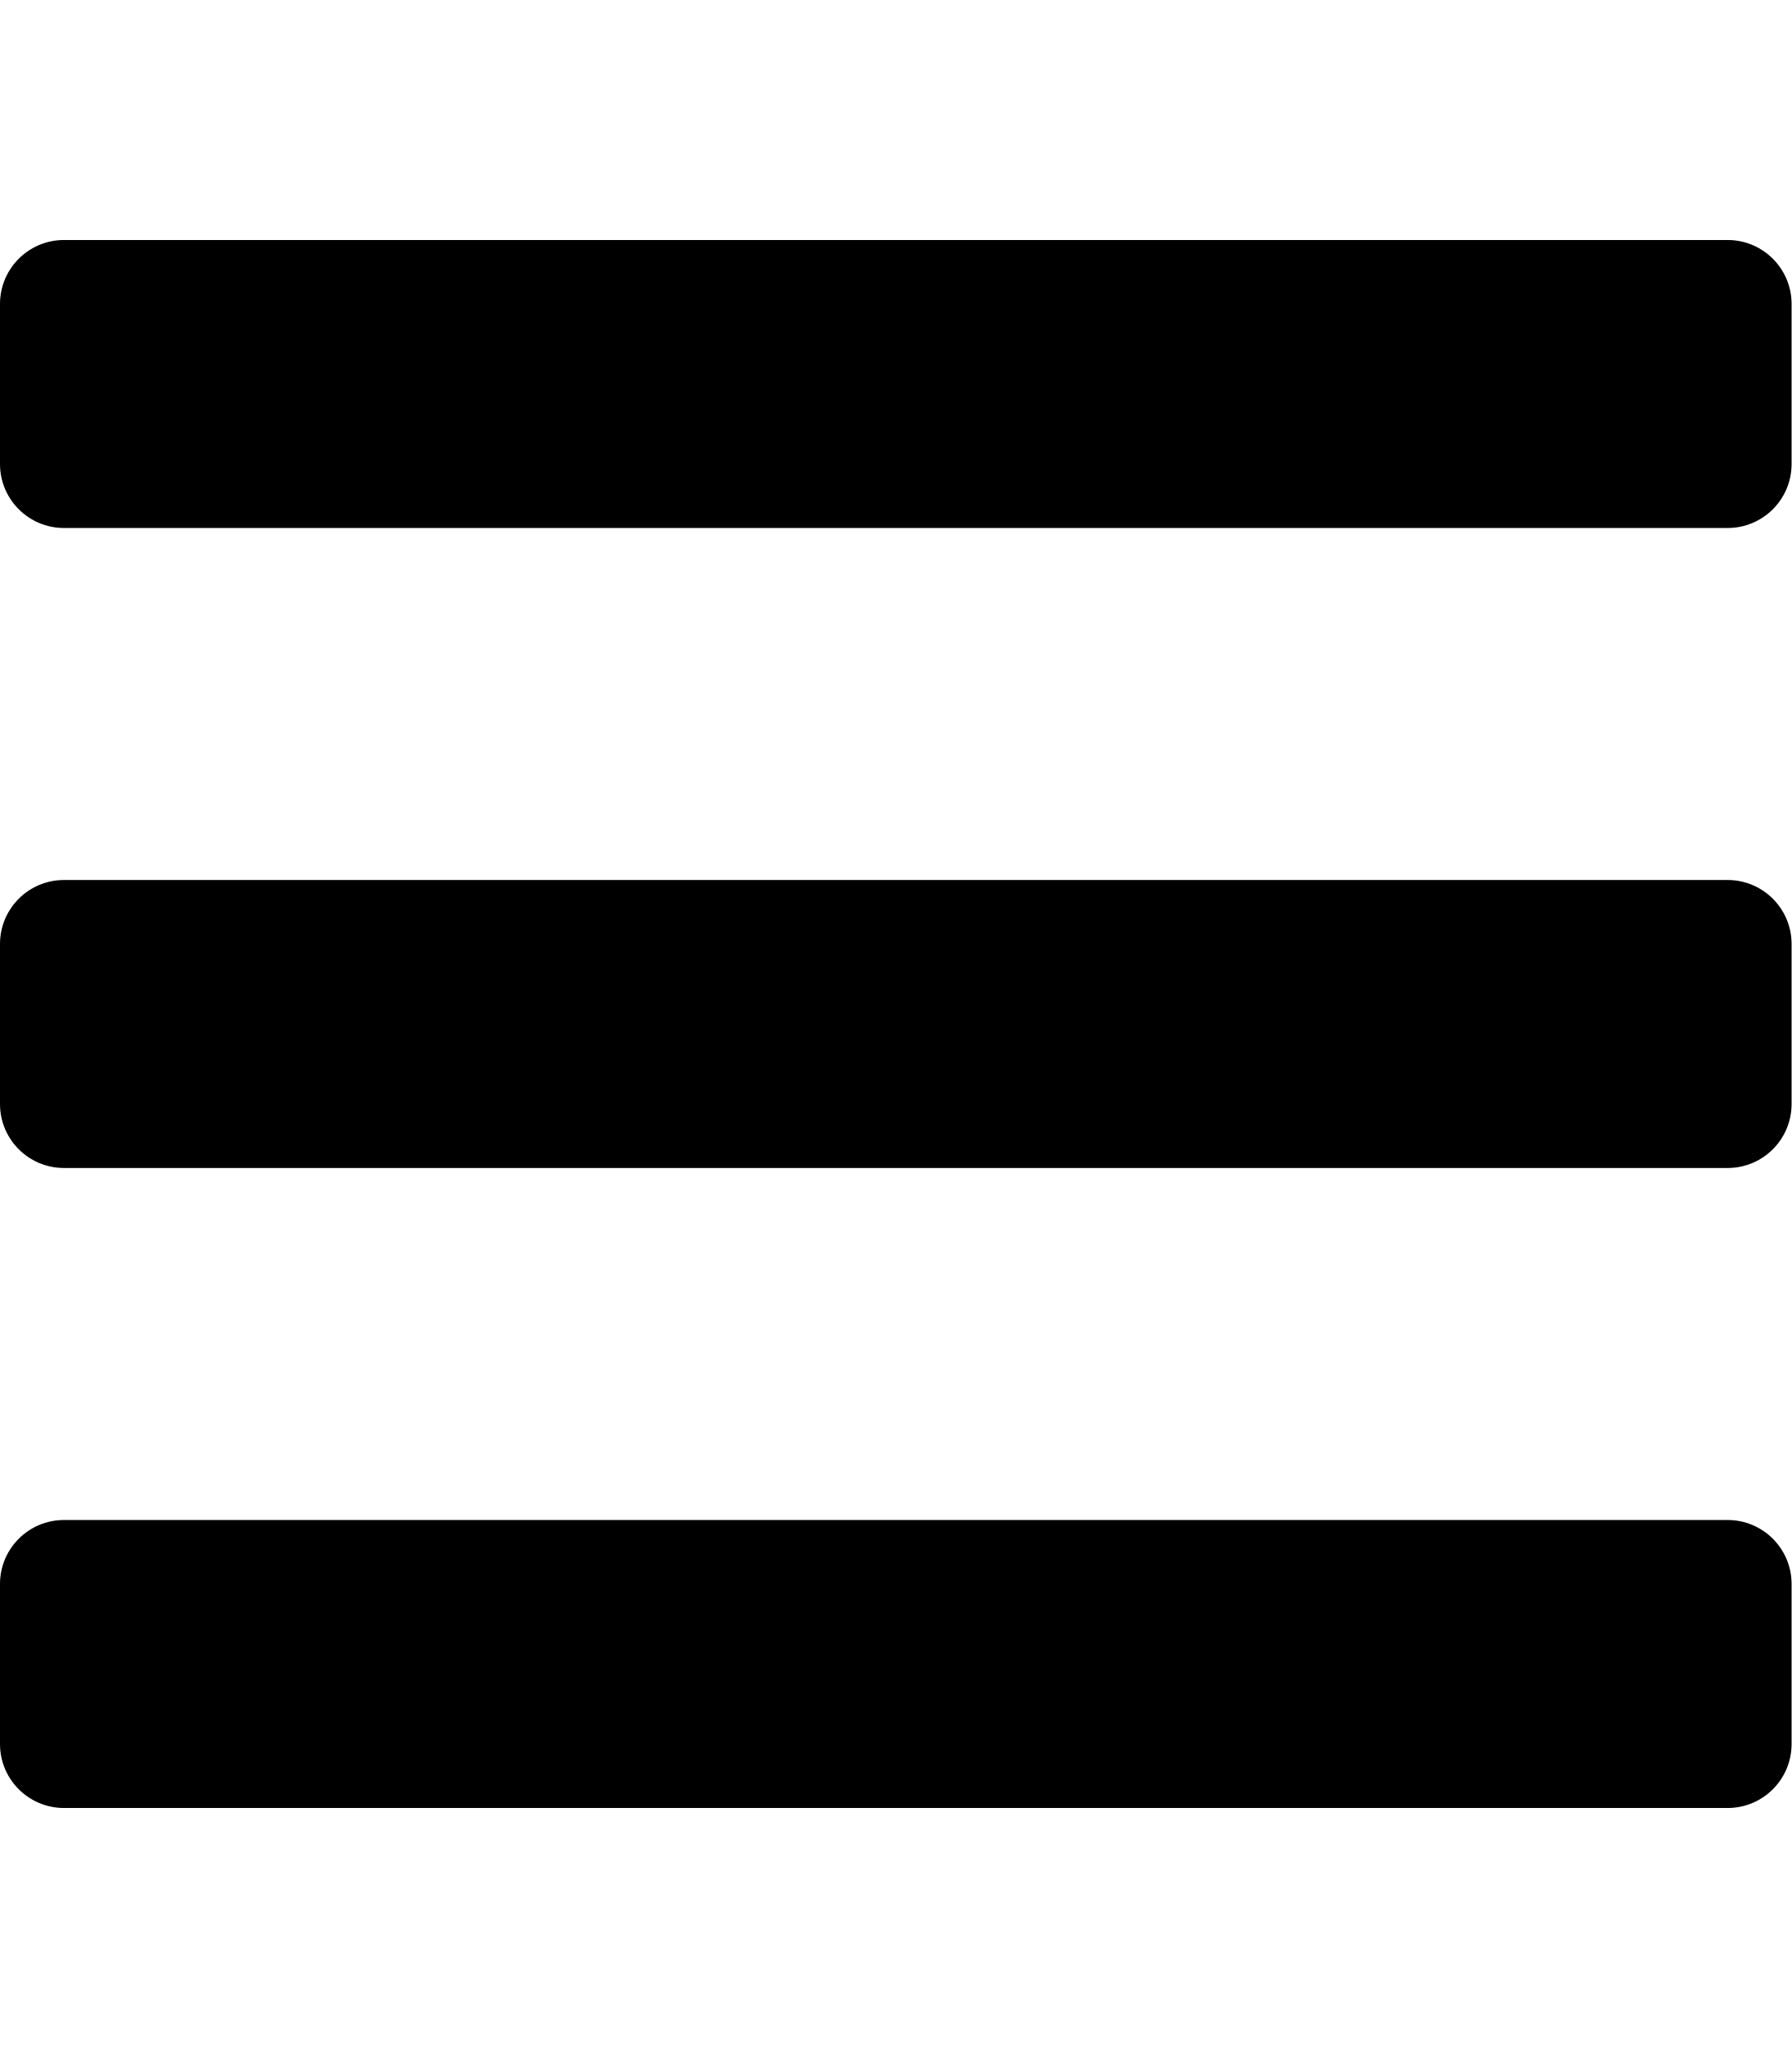
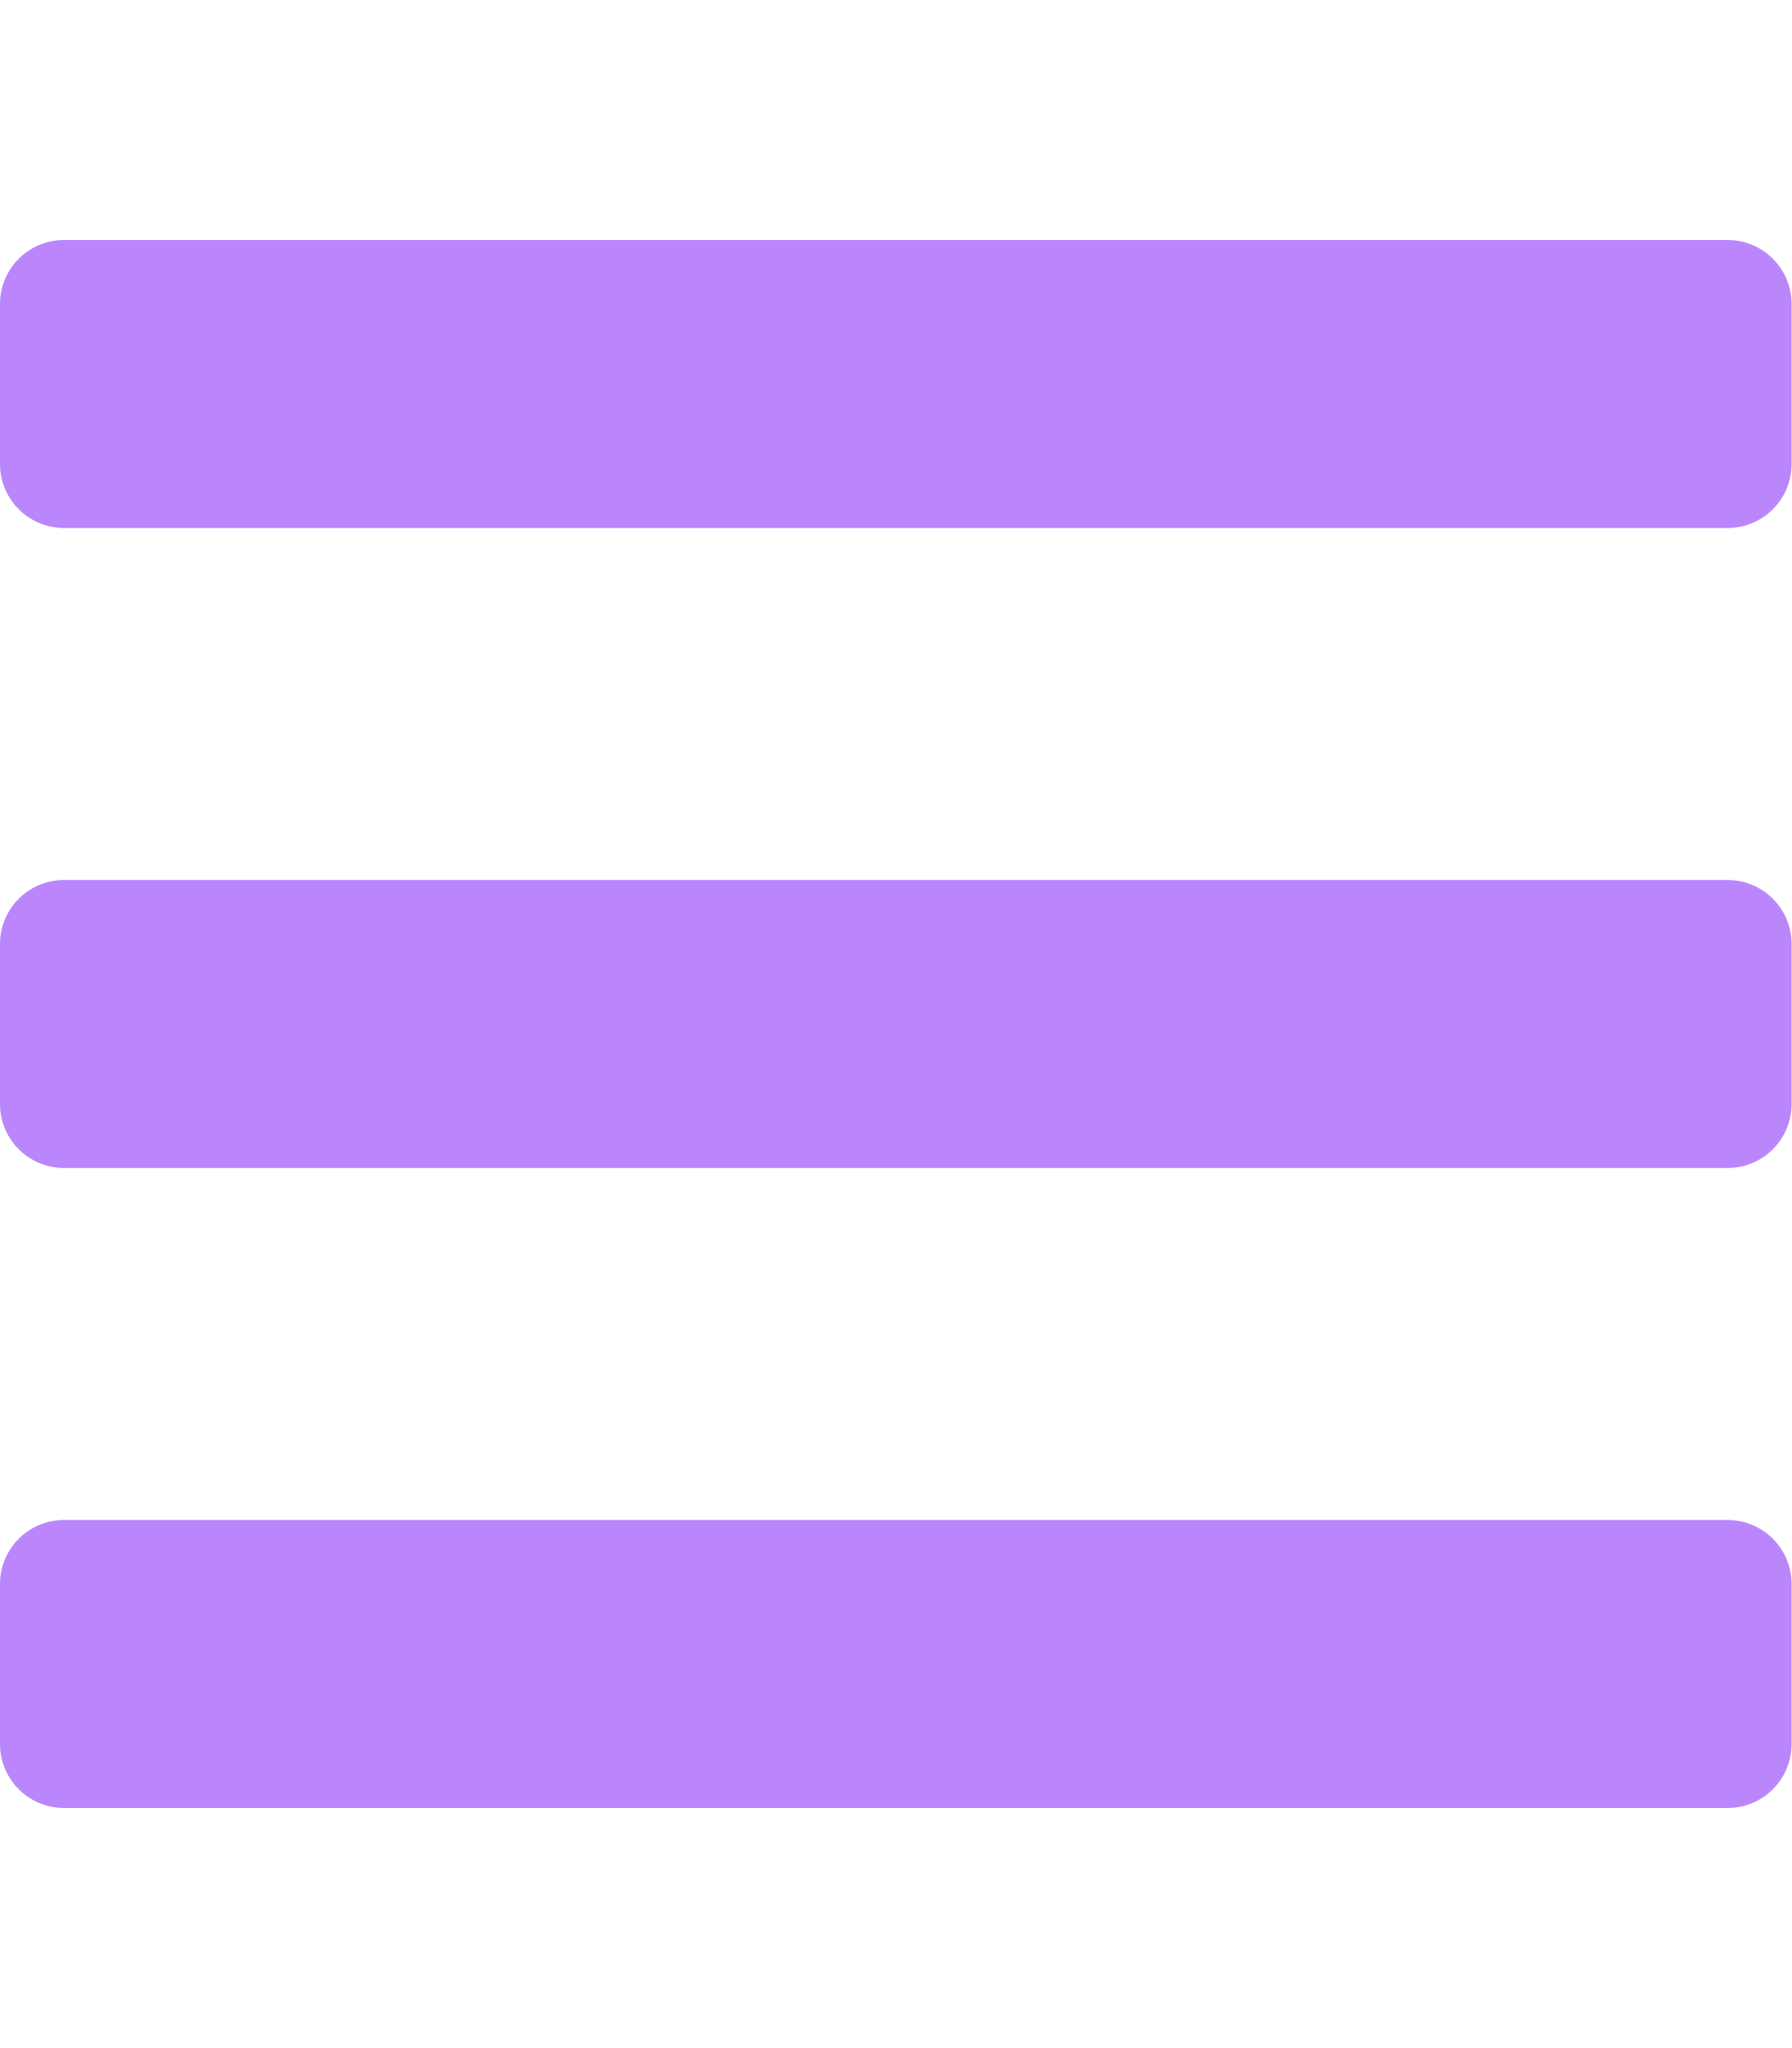
<svg xmlns="http://www.w3.org/2000/svg" viewBox="0 0 448 512">
-   <path d="m16 132h416c8.837 0 16-7.163 16-16v-40c0-8.837-7.163-16-16-16h-416c-8.837 0-16 7.163-16 16v40c0 8.837 7.163 16 16 16zm0 160h416c8.837 0 16-7.163 16-16v-40c0-8.837-7.163-16-16-16h-416c-8.837 0-16 7.163-16 16v40c0 8.837 7.163 16 16 16zm0 160h416c8.837 0 16-7.163 16-16v-40c0-8.837-7.163-16-16-16h-416c-8.837 0-16 7.163-16 16v40c0 8.837 7.163 16 16 16z" />
+   <path fill="#BB86FC" d="m16 132h416c8.837 0 16-7.163 16-16v-40c0-8.837-7.163-16-16-16h-416c-8.837 0-16 7.163-16 16v40c0 8.837 7.163 16 16 16zm0 160h416c8.837 0 16-7.163 16-16v-40c0-8.837-7.163-16-16-16h-416c-8.837 0-16 7.163-16 16v40c0 8.837 7.163 16 16 16zm0 160h416c8.837 0 16-7.163 16-16v-40c0-8.837-7.163-16-16-16h-416c-8.837 0-16 7.163-16 16v40c0 8.837 7.163 16 16 16z" />
</svg>
